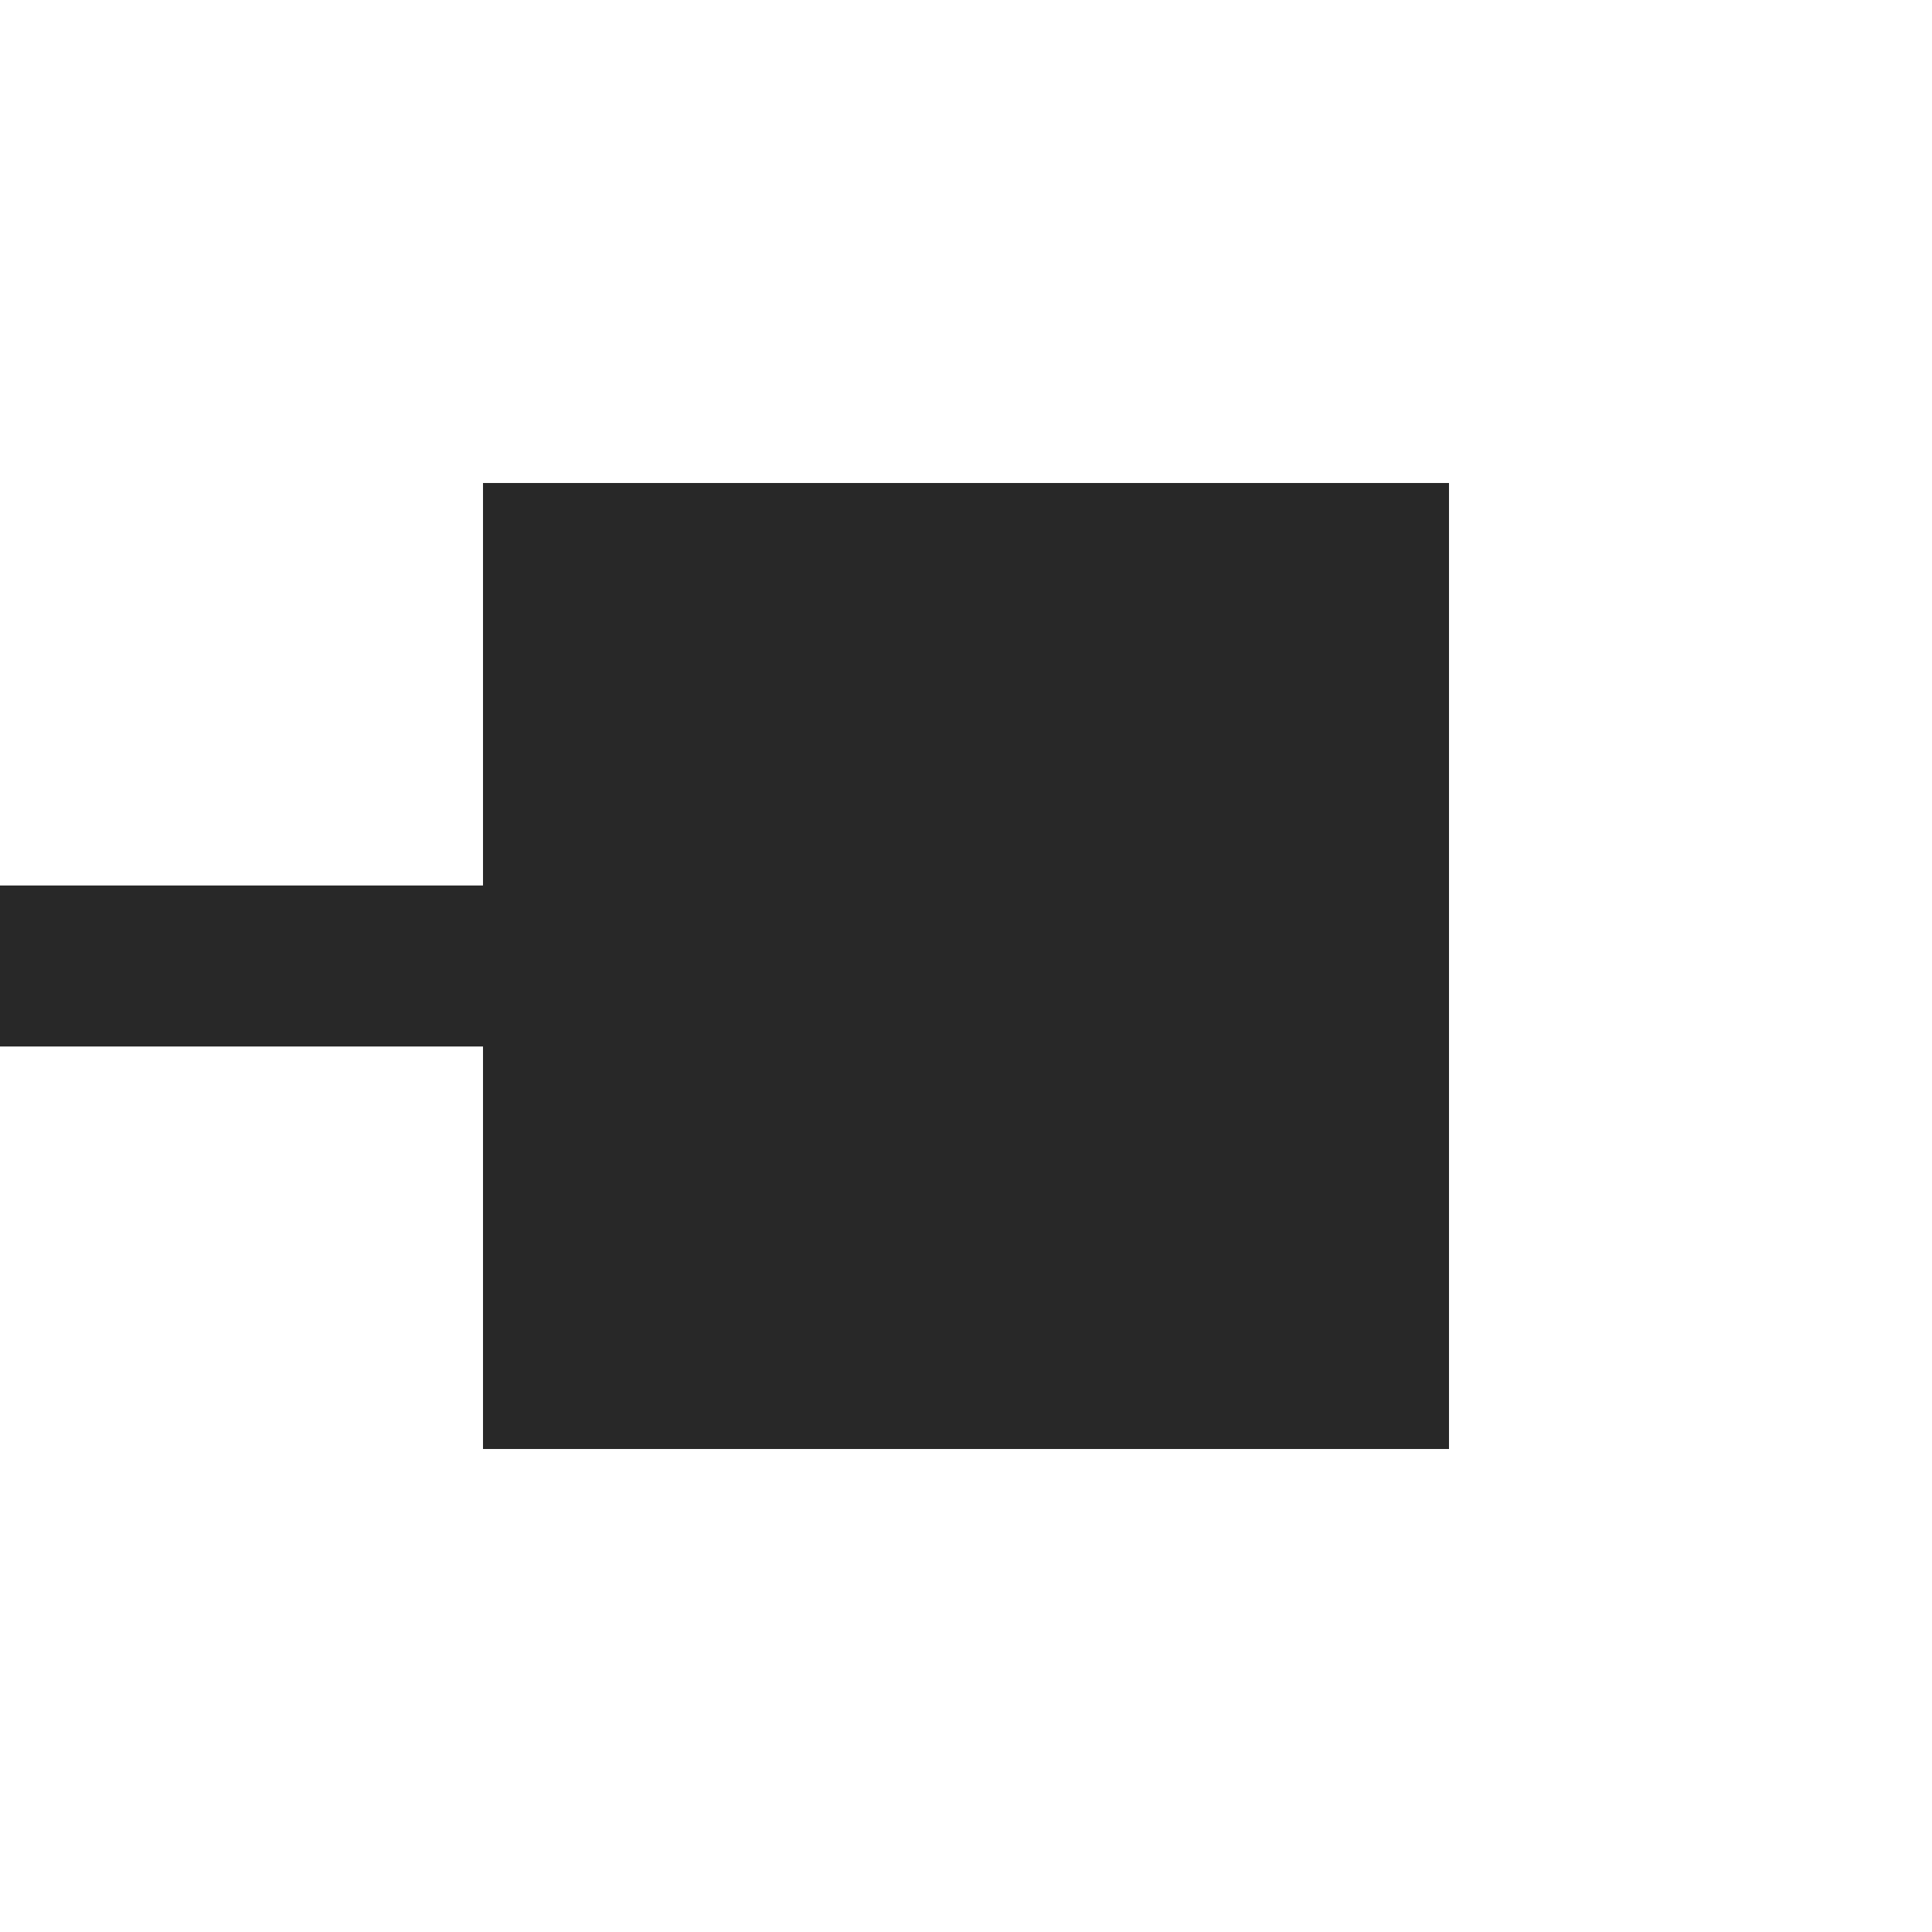
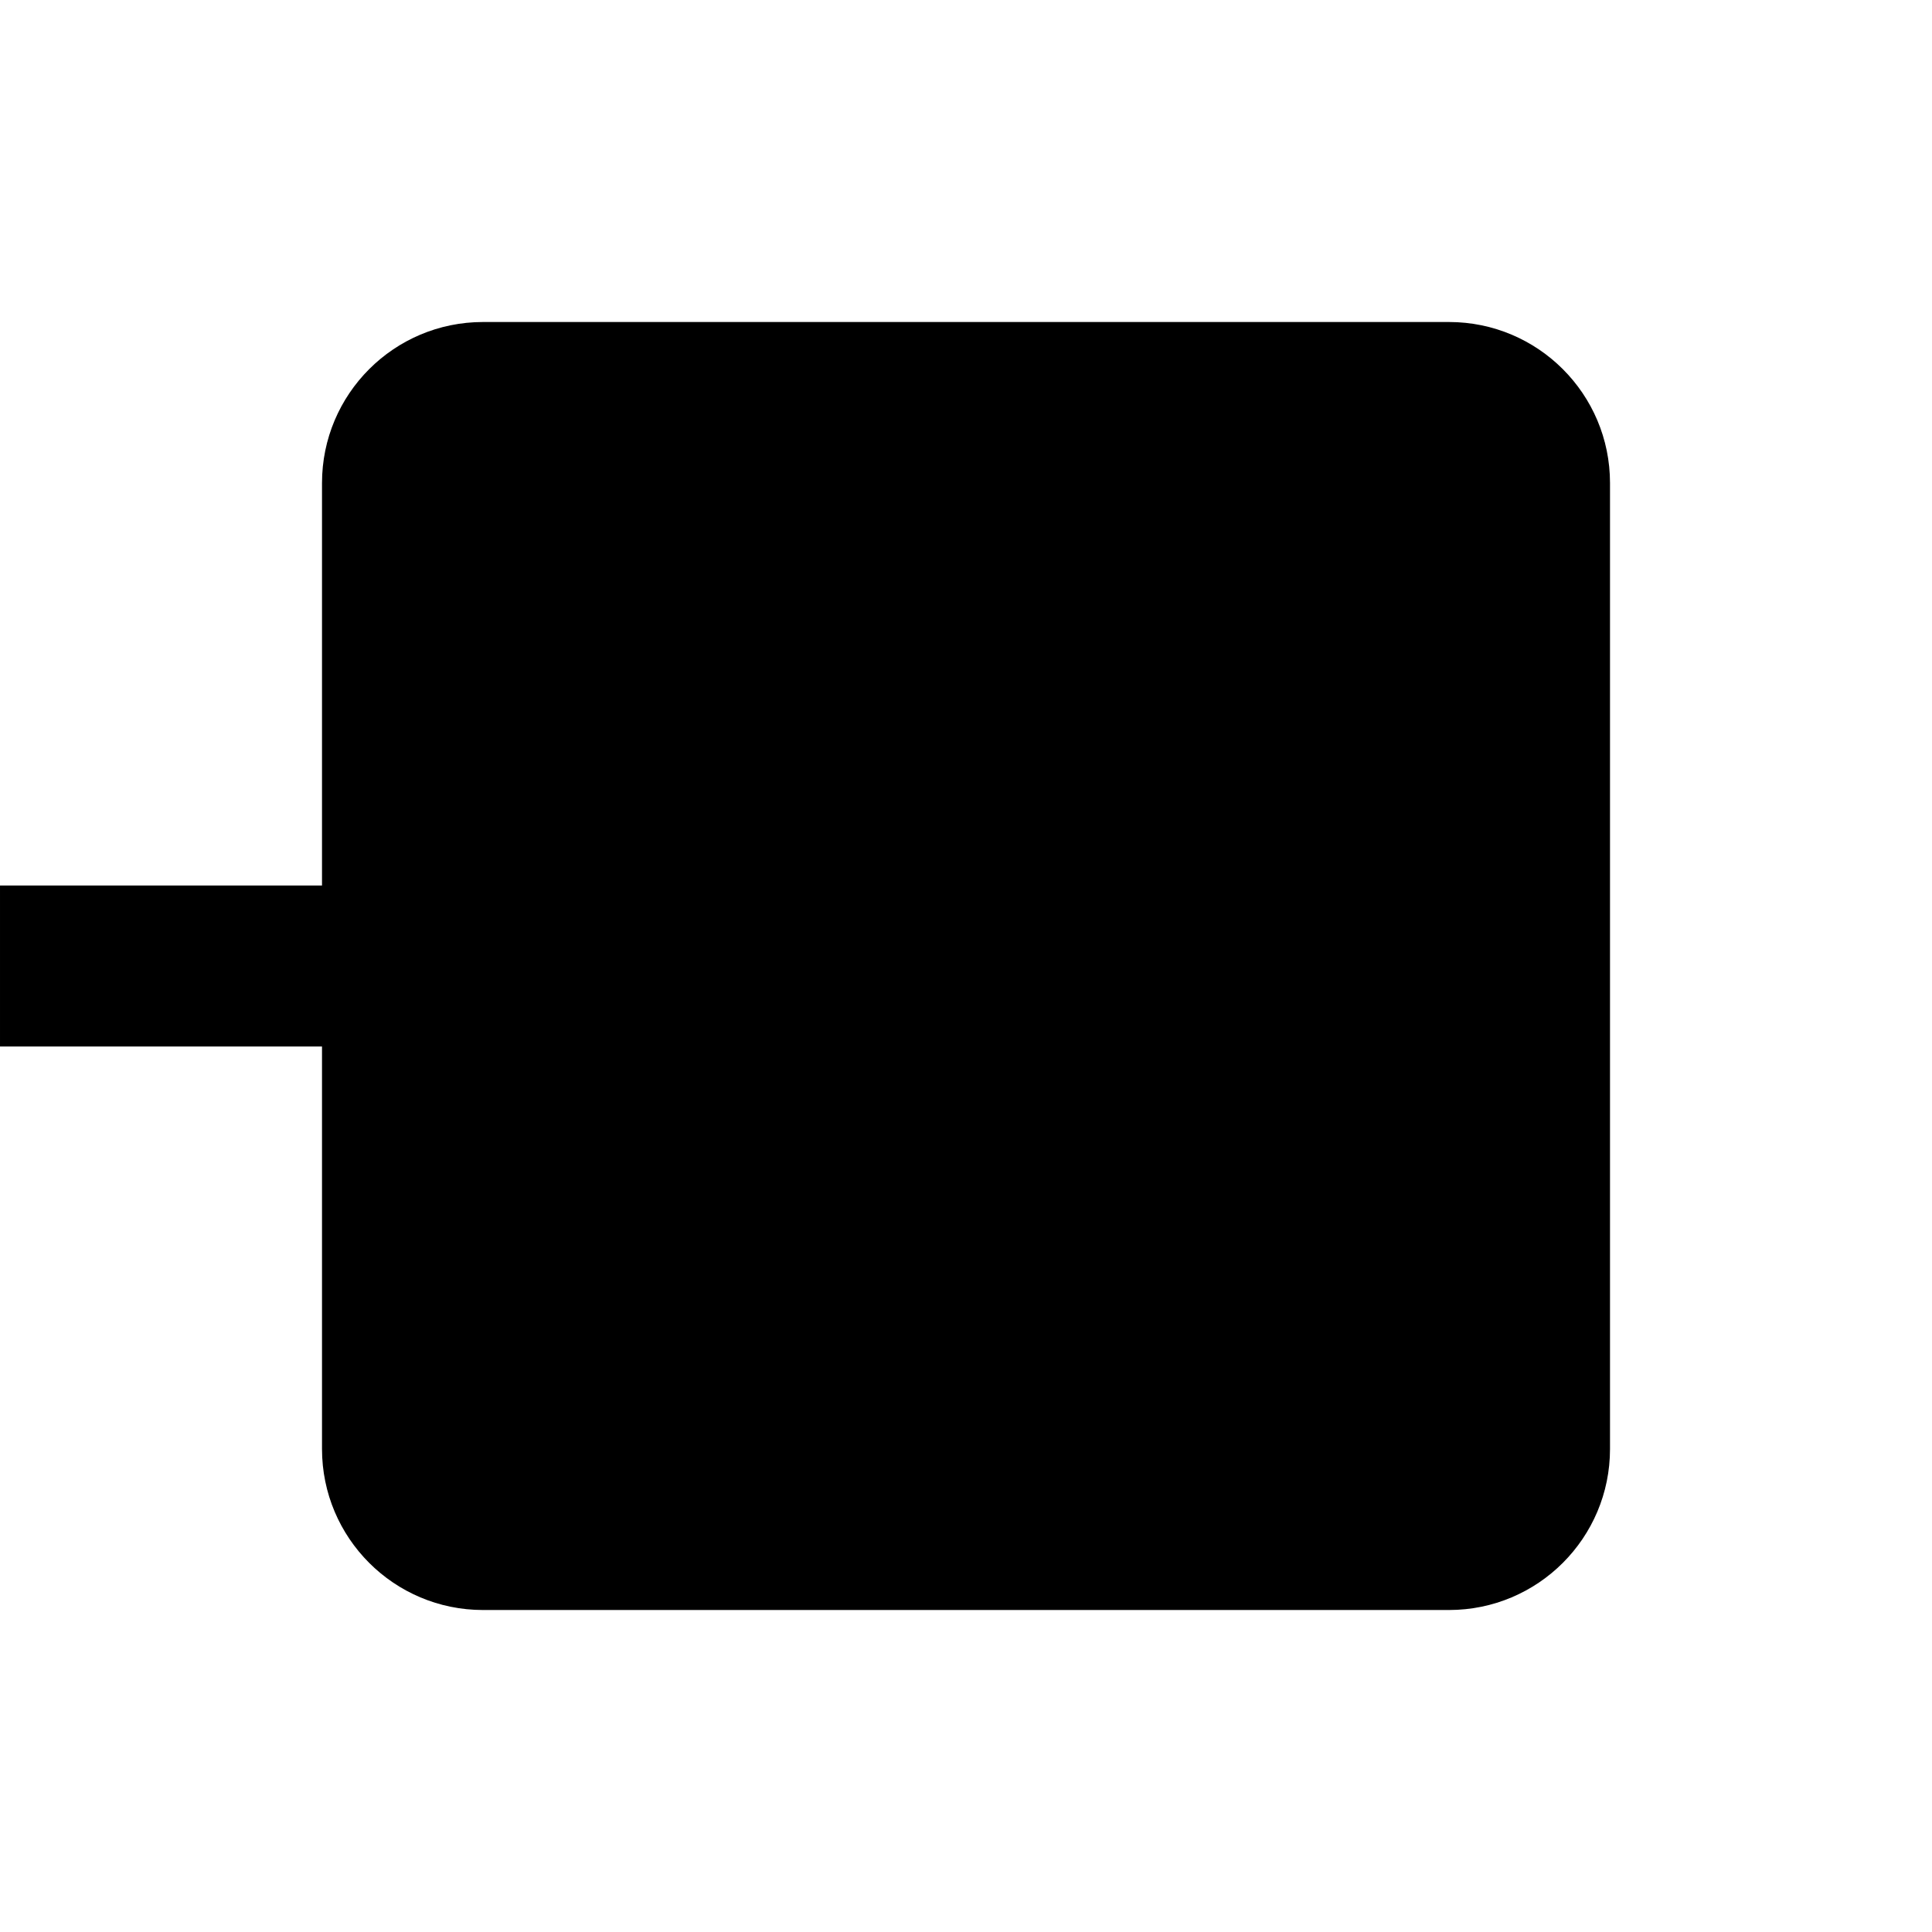
- <svg xmlns="http://www.w3.org/2000/svg" width="24" height="24" id="svg15247" version="1.1">
-   <defs id="defs15249">
-     <marker orient="auto" refY="0.0" refX="0.0" id="Arrow2Mend" style="overflow:visible;">
-       <path id="path6589" style="fill-rule:evenodd;stroke-width:0.625;stroke-linejoin:round;" d="M 8.719,4.034 L -2.207,0.016 L 8.719,-4.002 C 6.973,-1.63 6.983,1.616 8.719,4.034 z " transform="scale(0.6) rotate(180) translate(0,0)" />
+ <svg xmlns="http://www.w3.org/2000/svg" version="1.1" id="svg12678" height="24" width="24">
+   <defs id="defs12680">
+     <marker style="overflow:visible" id="Arrow2Sstart" refX="0" refY="0" orient="auto">
+       <path transform="matrix(0.3,0,0,0.3,-0.69,0)" d="M 8.719,4.034 -2.207,0.016 8.719,-4.002 c -1.745,2.372 -1.735,5.617 -6e-7,8.035 z" style="fill-rule:evenodd;stroke-width:0.625;stroke-linejoin:round" id="path3917" />
    </marker>
-     <marker orient="auto" refY="0.0" refX="0.0" id="Arrow2Send" style="overflow:visible;">
-       <path id="path6595" style="fill-rule:evenodd;stroke-width:0.625;stroke-linejoin:round;" d="M 8.719,4.034 L -2.207,0.016 L 8.719,-4.002 C 6.973,-1.63 6.983,1.616 8.719,4.034 z " transform="scale(0.3) rotate(180) translate(-2.3,0)" />
+     <marker orient="auto" refY="0" refX="0" id="Arrow2Sendc" style="overflow:visible">
+       <path id="path12613" style="fill:#484848;fill-rule:evenodd;stroke:#484848;stroke-width:0.625;stroke-linejoin:round" d="M 8.719,4.034 -2.207,0.016 8.719,-4.002 c -1.745,2.372 -1.735,5.617 -6e-7,8.035 z" transform="matrix(-0.3,0,0,-0.3,0.69,0)" />
+     </marker>
+     <marker orient="auto" refY="0" refX="0" id="Arrow2Senda" style="overflow:visible">
+       <path id="path11919" style="fill:#484848;fill-rule:evenodd;stroke:#484848;stroke-width:0.625;stroke-linejoin:round" d="M 8.719,4.034 -2.207,0.016 8.719,-4.002 c -1.745,2.372 -1.735,5.617 -6e-7,8.035 z" transform="matrix(-0.3,0,0,-0.3,0.69,0)" />
+     </marker>
+     <marker orient="auto" refY="0" refX="0" id="marker12700" style="overflow:visible">
+       <path id="path12702" style="fill:#484848;fill-rule:evenodd;stroke:#484848;stroke-width:0.625;stroke-linejoin:round" d="M 8.719,4.034 -2.207,0.016 8.719,-4.002 c -1.745,2.372 -1.735,5.617 -6e-7,8.035 z" transform="matrix(-0.3,0,0,-0.3,0.69,0)" />
+     </marker>
+     <marker orient="auto" refY="0" refX="0" id="Arrow2Senda3" style="overflow:visible">
+       <path id="path3787" style="fill:#000000;fill-rule:evenodd;stroke:#000000;stroke-width:0.625;stroke-linejoin:round" d="M 8.719,4.034 -2.207,0.016 8.719,-4.002 c -1.745,2.372 -1.735,5.617 -6e-7,8.035 z" transform="matrix(-0.3,0,0,-0.3,0.69,0)" />
+     </marker>
+     <marker orient="auto" refY="0" refX="0" id="Arrow2Sendah" style="overflow:visible">
+       <path id="path3823" style="fill:#808080;fill-rule:evenodd;stroke:#808080;stroke-width:0.625;stroke-linejoin:round" d="M 8.719,4.034 -2.207,0.016 8.719,-4.002 c -1.745,2.372 -1.735,5.617 -6e-7,8.035 z" transform="matrix(-0.3,0,0,-0.3,0.69,0)" />
+     </marker>
+     <marker orient="auto" refY="0" refX="0" id="Arrow2Sendco" style="overflow:visible">
+       <path id="path3862" style="fill:#808080;fill-rule:evenodd;stroke:#808080;stroke-width:0.625;stroke-linejoin:round" d="M 8.719,4.034 -2.207,0.016 8.719,-4.002 c -1.745,2.372 -1.735,5.617 -6e-7,8.035 z" transform="matrix(-0.3,0,0,-0.3,0.69,0)" />
+     </marker>
+     <marker orient="auto" refY="0" refX="0" id="Arrow2SendahF" style="overflow:visible">
+       <path id="path3905" style="fill:#606060;fill-rule:evenodd;stroke:#606060;stroke-width:0.625;stroke-linejoin:round" d="M 8.719,4.034 -2.207,0.016 8.719,-4.002 c -1.745,2.372 -1.735,5.617 -6e-7,8.035 z" transform="matrix(-0.3,0,0,-0.3,0.69,0)" />
+     </marker>
+     <marker orient="auto" refY="0" refX="0" id="Arrow2SendcoO" style="overflow:visible">
+       <path id="path3952" style="fill:#606060;fill-rule:evenodd;stroke:#606060;stroke-width:0.625;stroke-linejoin:round" d="M 8.719,4.034 -2.207,0.016 8.719,-4.002 c -1.745,2.372 -1.735,5.617 -6e-7,8.035 z" transform="matrix(-0.3,0,0,-0.3,0.69,0)" />
+     </marker>
+     <marker orient="auto" refY="0" refX="0" id="Arrow2Senda3i" style="overflow:visible">
+       <path id="path4003" style="fill:#303030;fill-rule:evenodd;stroke:#303030;stroke-width:0.625;stroke-linejoin:round" d="M 8.719,4.034 -2.207,0.016 8.719,-4.002 c -1.745,2.372 -1.735,5.617 -6e-7,8.035 z" transform="matrix(-0.3,0,0,-0.3,0.69,0)" />
+     </marker>
+     <marker orient="auto" refY="0" refX="0" id="Arrow2SendcoO5" style="overflow:visible">
+       <path id="path4769" style="fill:#484848;fill-rule:evenodd;stroke:#484848;stroke-width:0.625;stroke-linejoin:round" d="M 8.719,4.034 -2.207,0.016 8.719,-4.002 c -1.745,2.372 -1.735,5.617 -6e-7,8.035 z" transform="matrix(-0.3,0,0,-0.3,0.69,0)" />
+     </marker>
+     <marker orient="auto" refY="0" refX="0" id="Arrow2SendcoO5F" style="overflow:visible">
+       <path id="path3868" style="fill:#282828;fill-rule:evenodd;stroke:#282828;stroke-width:0.625;stroke-linejoin:round" d="M 8.719,4.034 -2.207,0.016 8.719,-4.002 c -1.745,2.372 -1.735,5.617 -6e-7,8.035 z" transform="matrix(-0.3,0,0,-0.3,0.69,0)" />
+     </marker>
+     <marker orient="auto" refY="0" refX="0" id="Arrow2SendcoO5FB" style="overflow:visible">
+       <path id="path4311" style="fill:#000000;fill-rule:evenodd;stroke:#000000;stroke-width:0.625;stroke-linejoin:round" d="M 8.719,4.034 -2.207,0.016 8.719,-4.002 c -1.745,2.372 -1.735,5.617 -6e-7,8.035 z" transform="matrix(-0.3,0,0,-0.3,0.69,0)" />
    </marker>
  </defs>
-   <g id="layer1" transform="translate(0,-1028.362)">
-     <rect style="color:#000000;fill:#282828;fill-opacity:1;stroke:none;stroke-width:2;marker:none;visibility:visible;display:inline;overflow:visible;enable-background:accumulate" id="rect16507" width="12" height="12" x="6" y="1034.362" />
-     <path style="fill:none;stroke:#282828;stroke-width:2;stroke-linecap:butt;stroke-linejoin:miter;stroke-miterlimit:4;stroke-opacity:1;stroke-dasharray:none" d="m 7.723,1040.362 -13.616,0" id="path16509" />
+   <g transform="translate(454.8571,-782.1789)" id="layer1">
+     <rect style="color:#000000;fill:#000000;fill-opacity:1;fill-rule:nonzero;stroke:none;stroke-width:16;marker:none;visibility:visible;display:inline;overflow:visible;enable-background:accumulate" id="rect4407" width="16" height="16" x="-450.857" y="786.179" rx="2" ry="2" />
+     <path style="fill:none;stroke:#000000;stroke-width:2;stroke-linecap:butt;stroke-linejoin:miter;stroke-miterlimit:4;stroke-opacity:1;stroke-dasharray:none" d="m -446.857,794.179 -8,0" id="path4409" />
  </g>
</svg>
